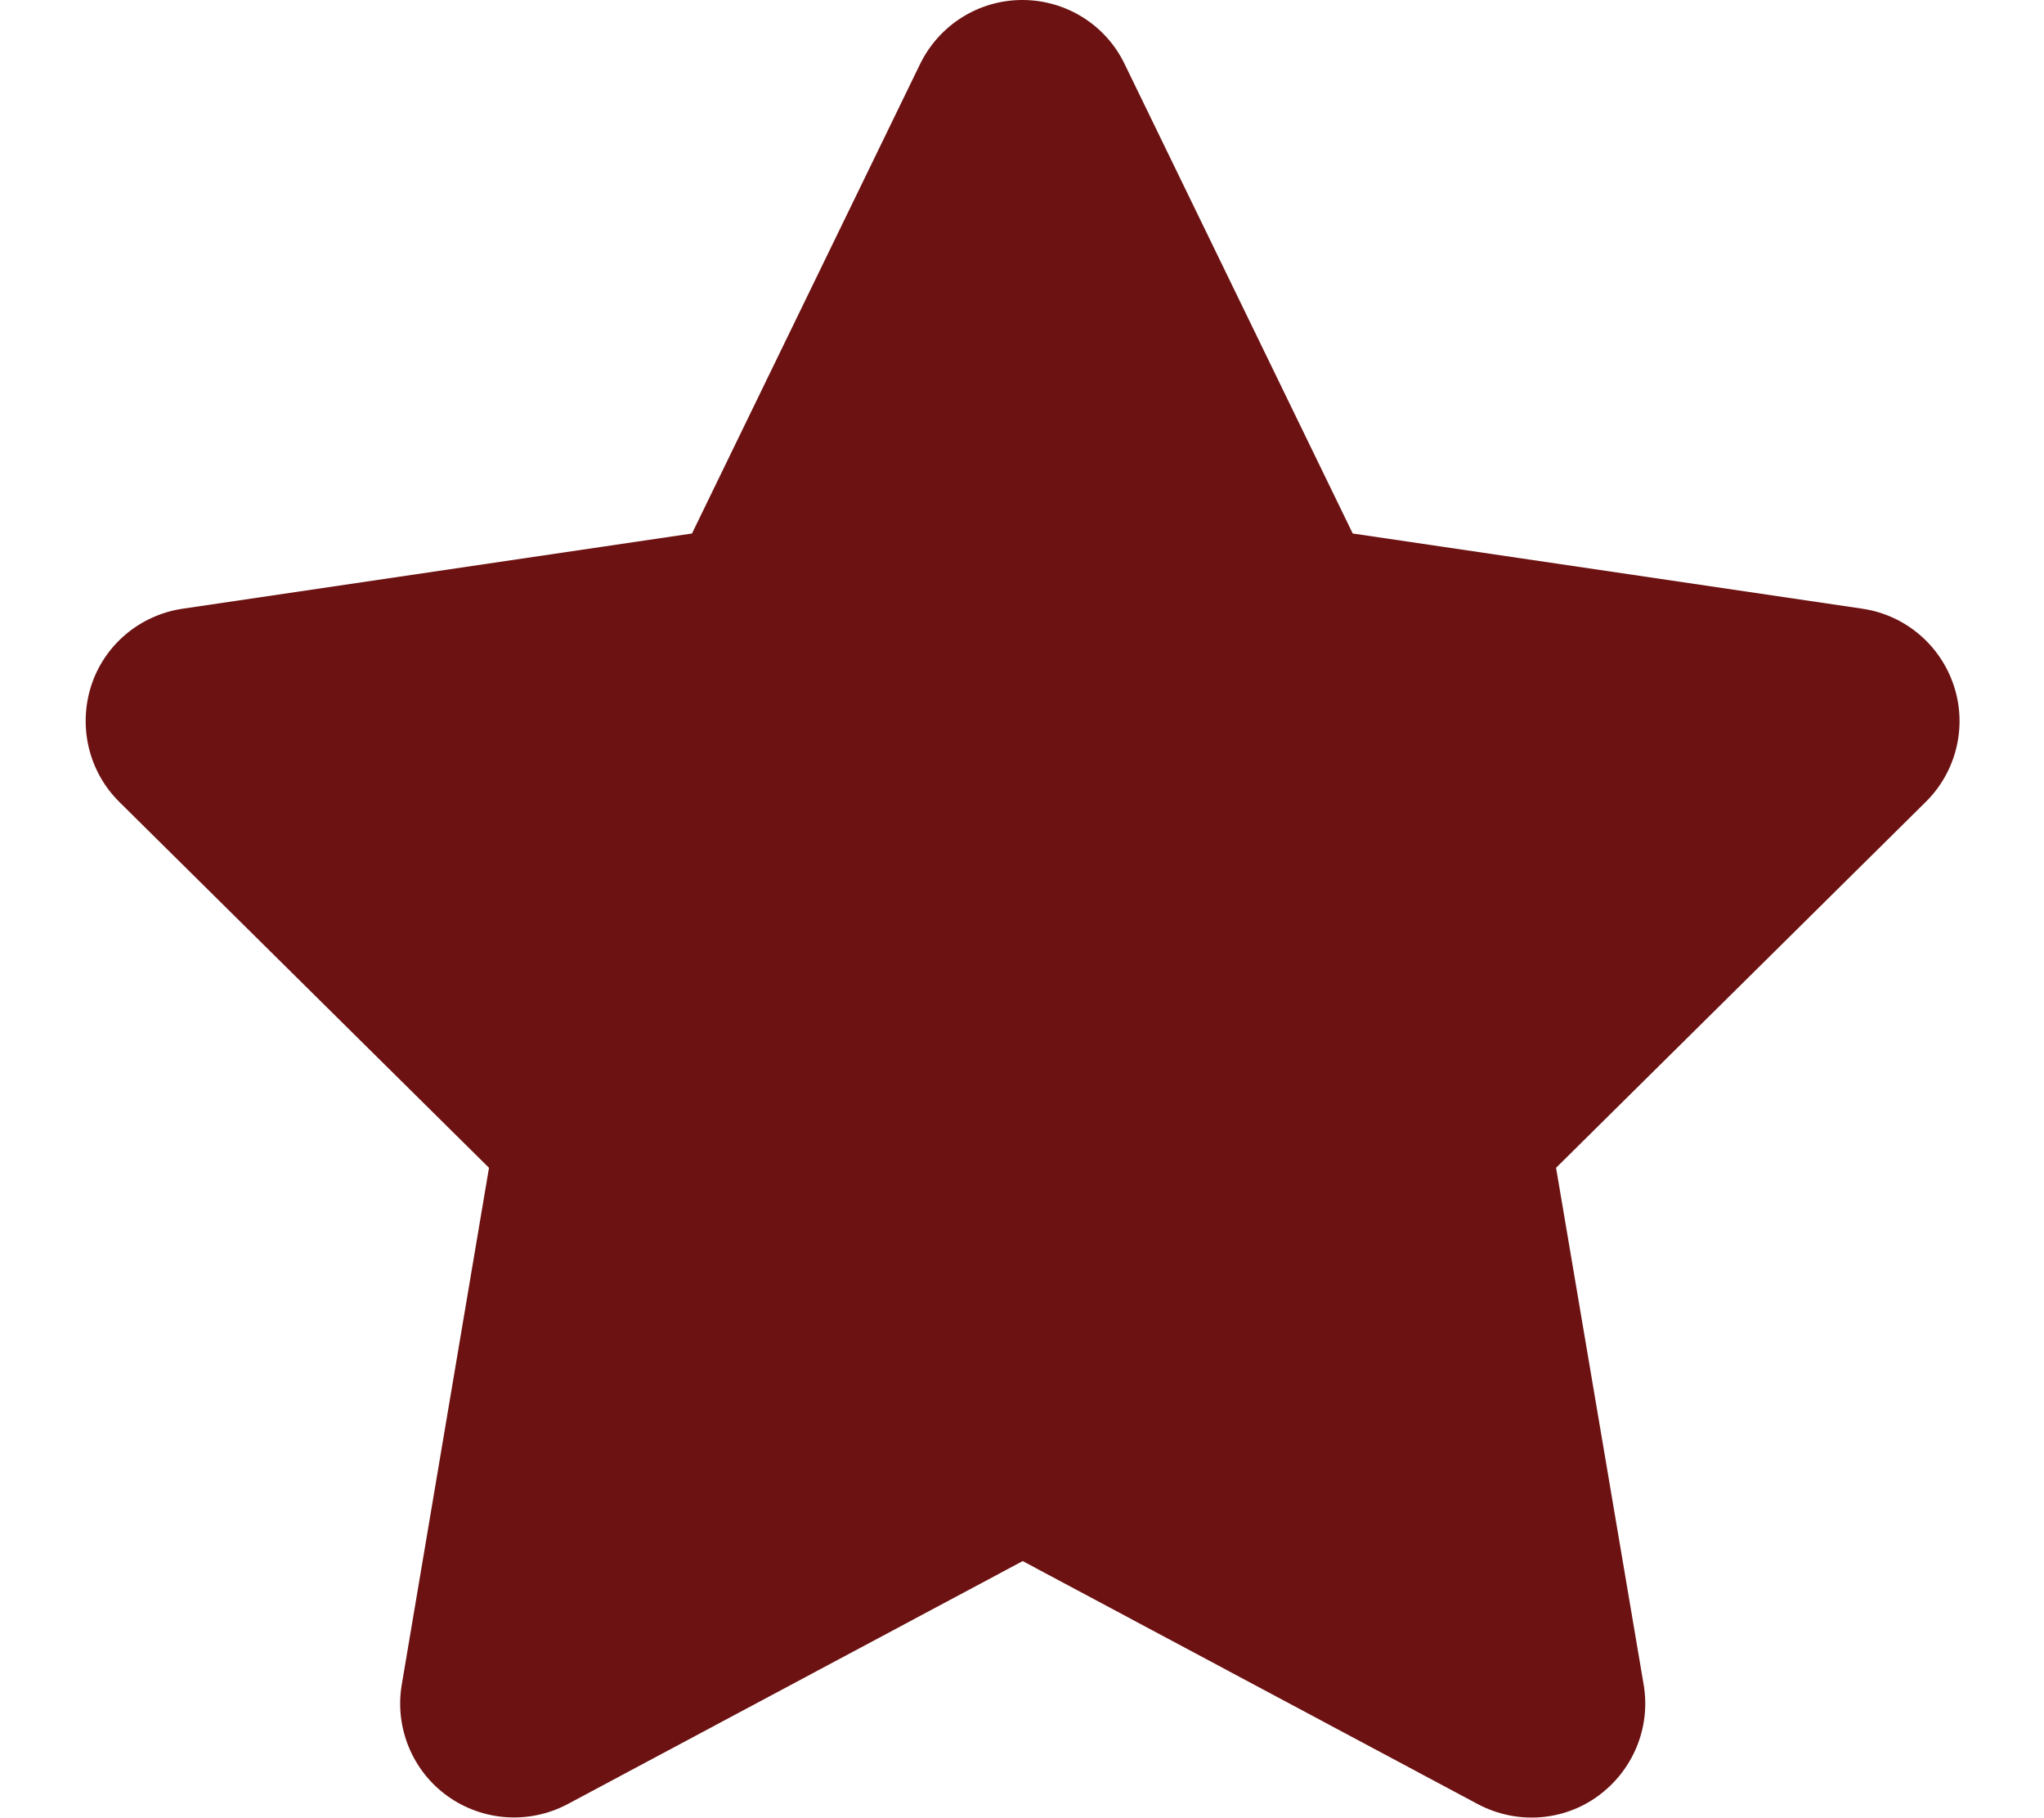
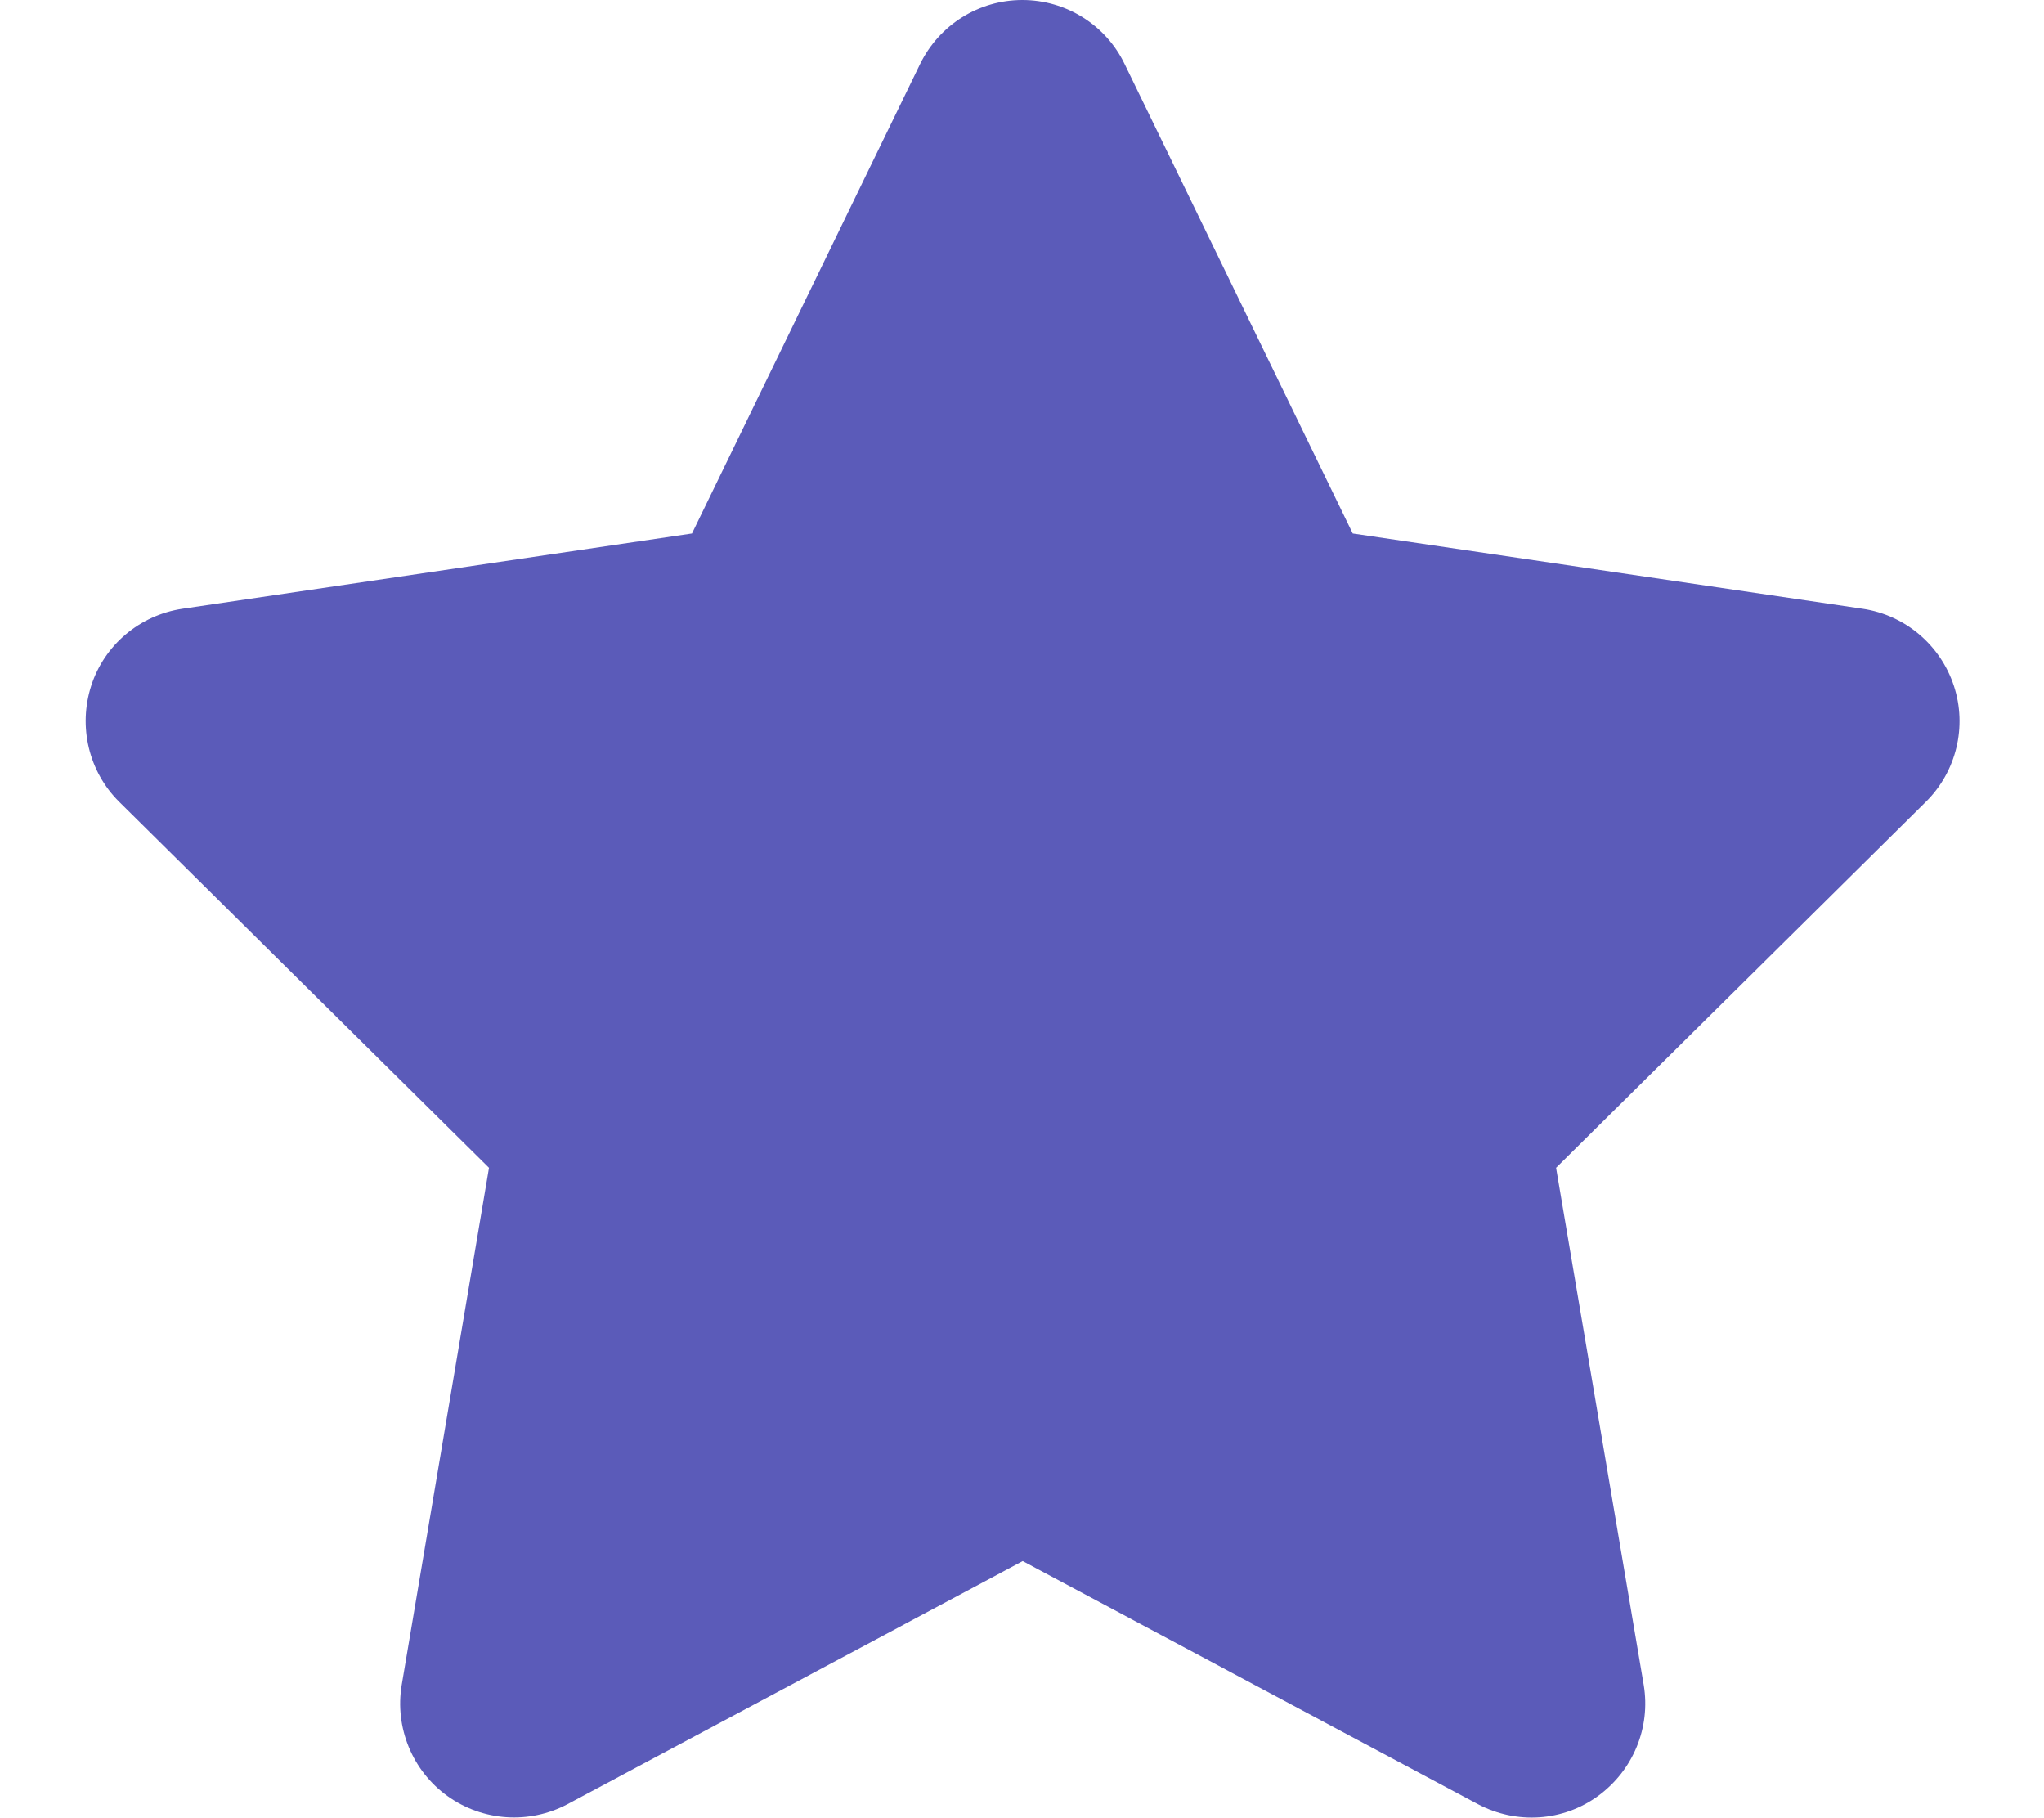
<svg xmlns="http://www.w3.org/2000/svg" height="16" width="18" viewBox="0 0 576 512">
-   <path fill="#6d1212" d="M316.9 18C311.6 7 300.4 0 288.1 0s-23.4 7-28.8 18L195 150.3 51.4 171.5c-12 1.8-22 10.2-25.7 21.7s-.7 24.2 7.9 32.7L137.8 329 113.2 474.7c-2 12 3 24.2 12.9 31.3s23 8 33.8 2.3l128.3-68.5 128.3 68.5c10.8 5.7 23.9 4.9 33.8-2.3s14.9-19.3 12.9-31.3L438.5 329 542.7 225.9c8.6-8.5 11.7-21.2 7.9-32.7s-13.7-19.9-25.7-21.7L381.2 150.3 316.9 18z" />
+   <path fill="#5b5bb9" d="M316.9 18C311.6 7 300.4 0 288.1 0s-23.4 7-28.8 18L195 150.3 51.4 171.5c-12 1.8-22 10.2-25.7 21.7s-.7 24.2 7.9 32.7L137.8 329 113.2 474.7c-2 12 3 24.2 12.9 31.3s23 8 33.8 2.3l128.3-68.5 128.3 68.5c10.8 5.7 23.9 4.9 33.8-2.3s14.9-19.3 12.9-31.3L438.5 329 542.7 225.9c8.6-8.5 11.7-21.2 7.9-32.7s-13.7-19.9-25.7-21.7L381.2 150.3 316.9 18z" />
</svg>
